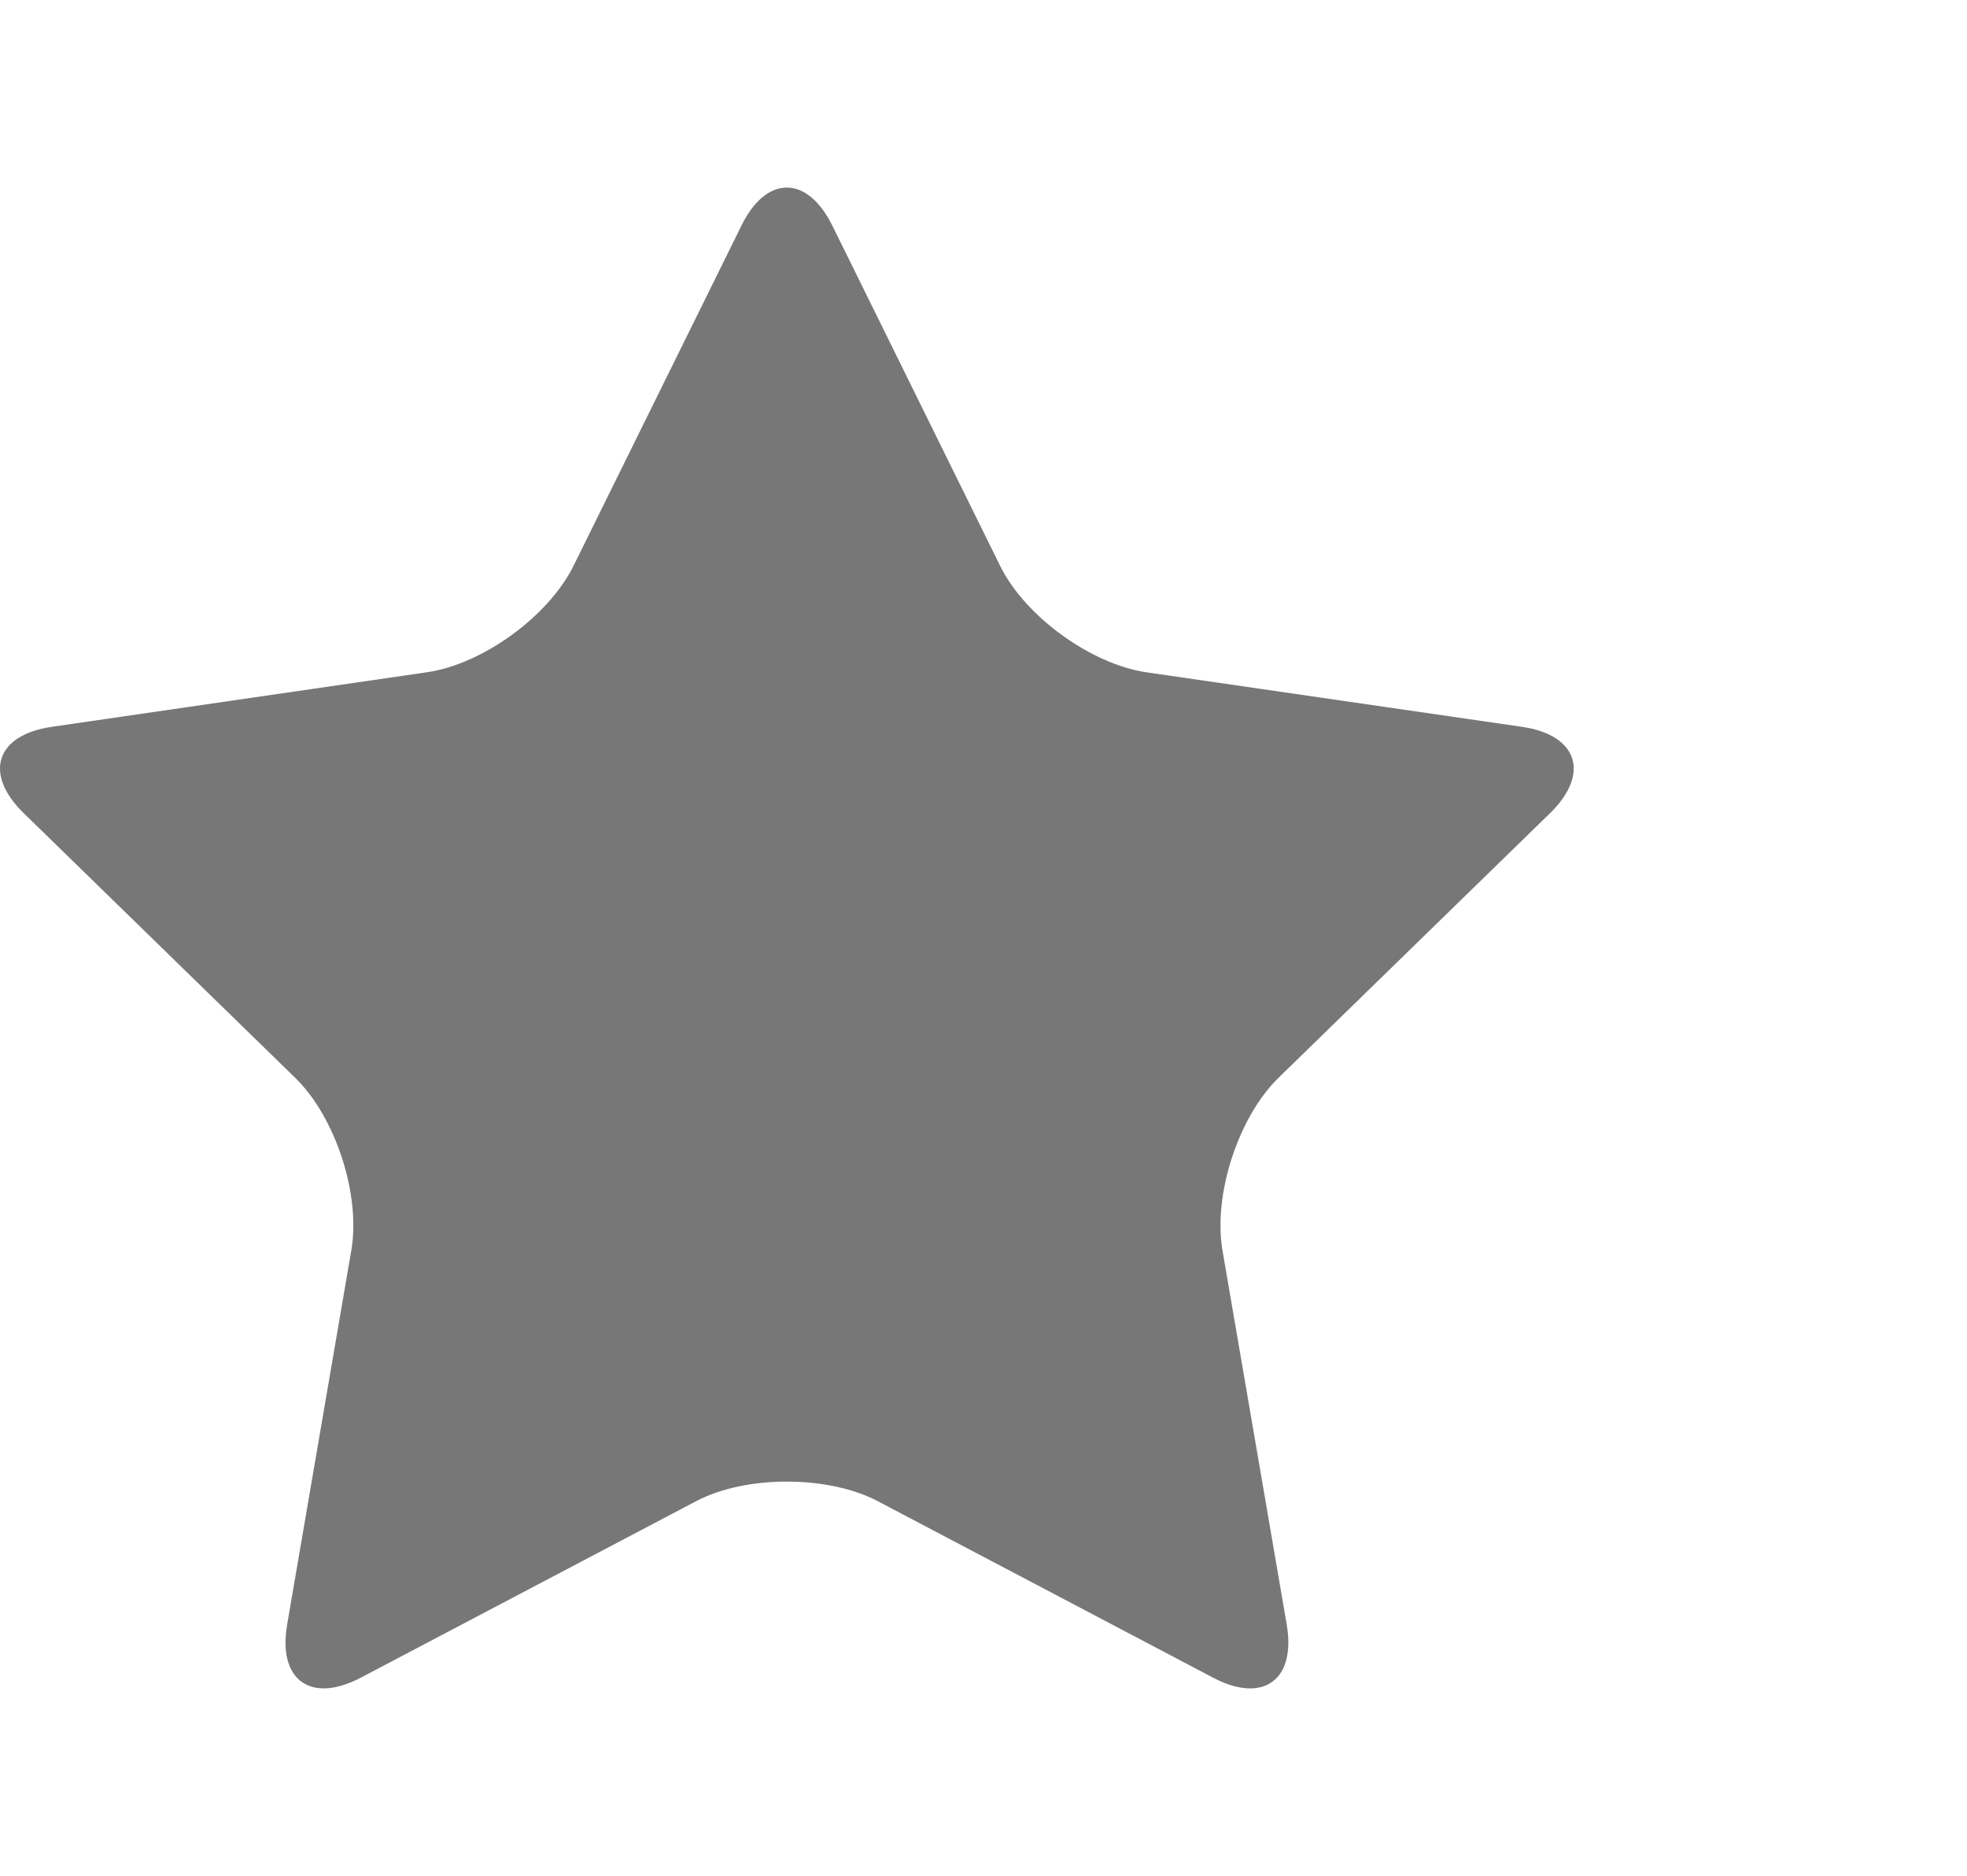
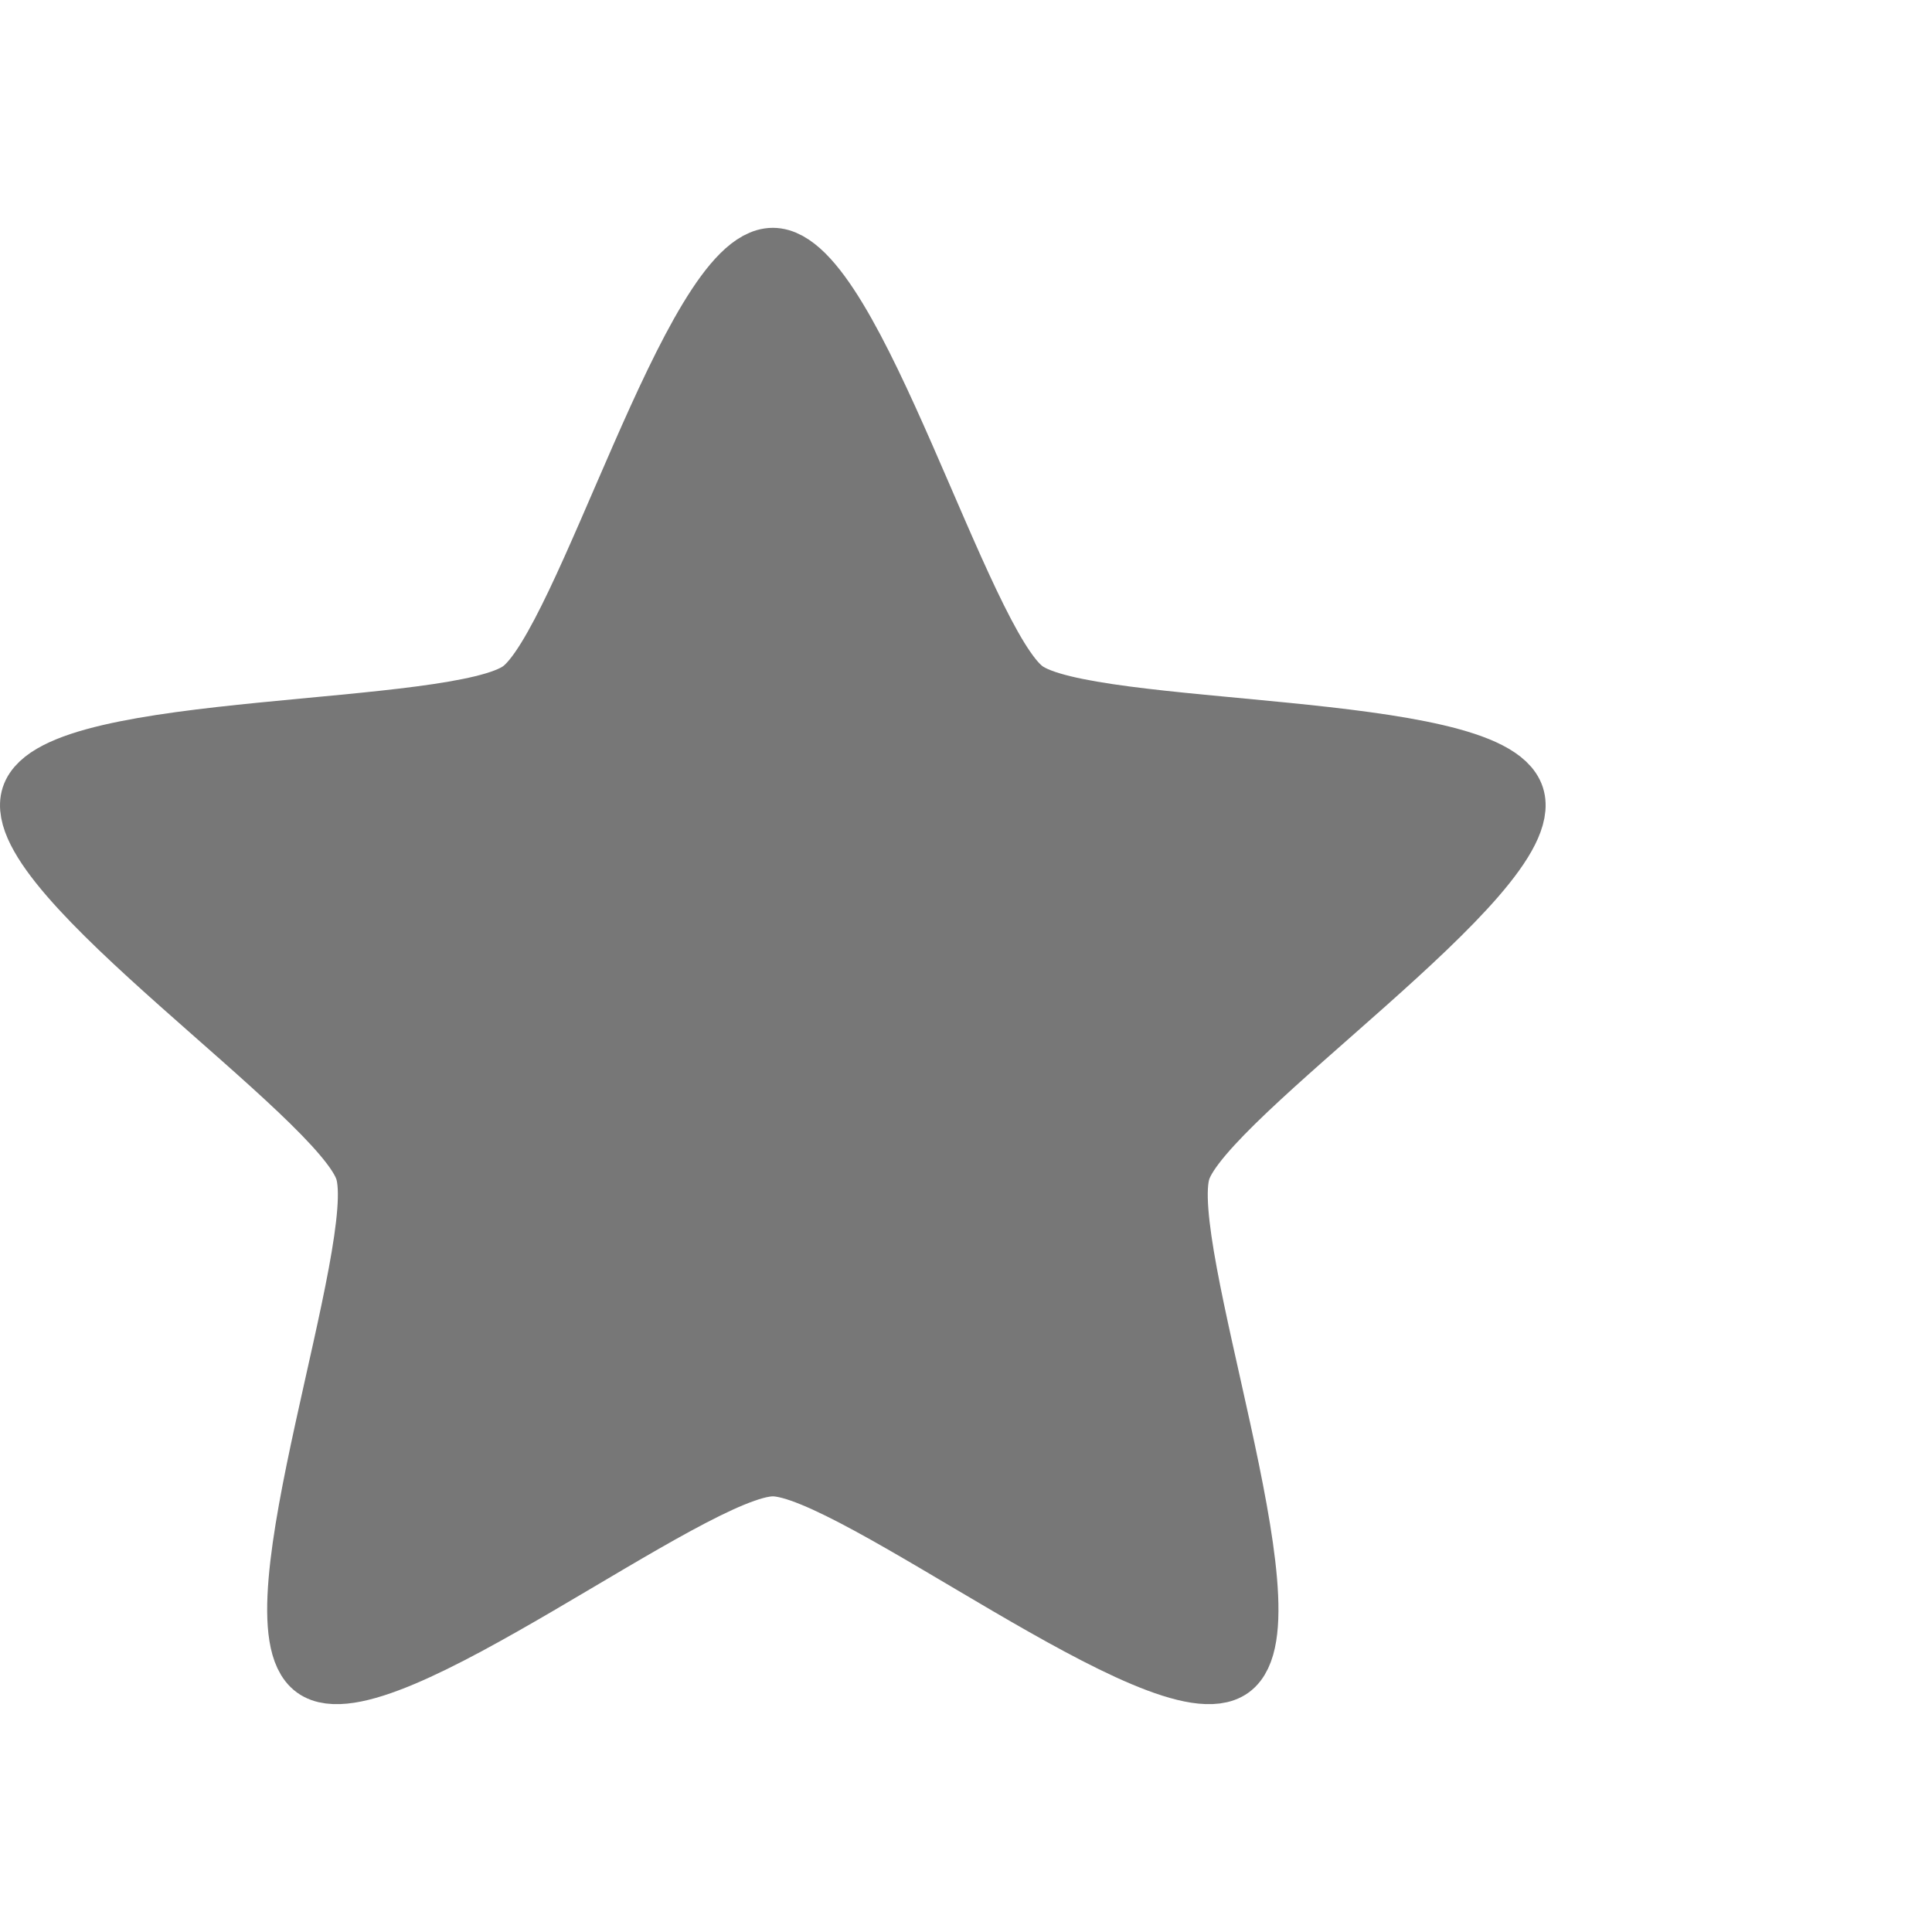
- <svg xmlns="http://www.w3.org/2000/svg" version="1.1" id="Ebene_1" x="0px" y="0px" width="21.775px" height="20.762px" viewBox="0 0 21.775 20.762" enable-background="new 0 0 21.775 20.762" xml:space="preserve">
-   <path fill="#777777" d="M8.71,2.076c-0.182,0-0.364,0.14-0.501,0.419L6.35,6.261c-0.276,0.56-1.007,1.091-1.624,1.18L0.572,8.045  C-0.046,8.135-0.185,8.564,0.262,9l3.007,2.931c0.447,0.436,0.726,1.295,0.62,1.909l-0.71,4.14  c-0.077,0.446,0.094,0.708,0.405,0.708c0.118,0,0.255-0.038,0.407-0.117l3.717-1.956c0.276-0.145,0.64-0.216,1.003-0.216  c0.364,0,0.729,0.072,1.004,0.216l3.717,1.956c0.15,0.079,0.289,0.117,0.407,0.117c0.311,0,0.481-0.262,0.405-0.708l-0.711-4.14  c-0.105-0.614,0.174-1.474,0.619-1.909L17.16,9c0.446-0.436,0.307-0.865-0.311-0.955l-4.154-0.603  c-0.617-0.089-1.349-0.62-1.624-1.18L9.213,2.495C9.074,2.216,8.893,2.076,8.71,2.076L8.71,2.076z" />
+ <svg xmlns="http://www.w3.org/2000/svg" width="128" height="128" version="1.1" viewBox="0 0 128 128">
+   <path d="m51.2 17.094c-5.307 0-12.401 25.543-16.694 28.663-4.294 3.119-30.779 1.973-32.419 7.02-1.64 5.047 20.461 19.687 22.101 24.735 1.64 5.047-7.635 29.882-3.341 33.001 4.294 3.119 25.046-13.376 30.354-13.376 5.307 1e-6 26.06 16.495 30.354 13.376 4.294-3.119-4.981-27.954-3.341-33.001 1.64-5.047 23.741-19.687 22.101-24.735-1.64-5.047-28.125-3.901-32.419-7.02-4.294-3.119-11.387-28.663-16.694-28.663z" fill="#777" stroke="#777" stroke-linejoin="round" stroke-width="4" />
</svg>
